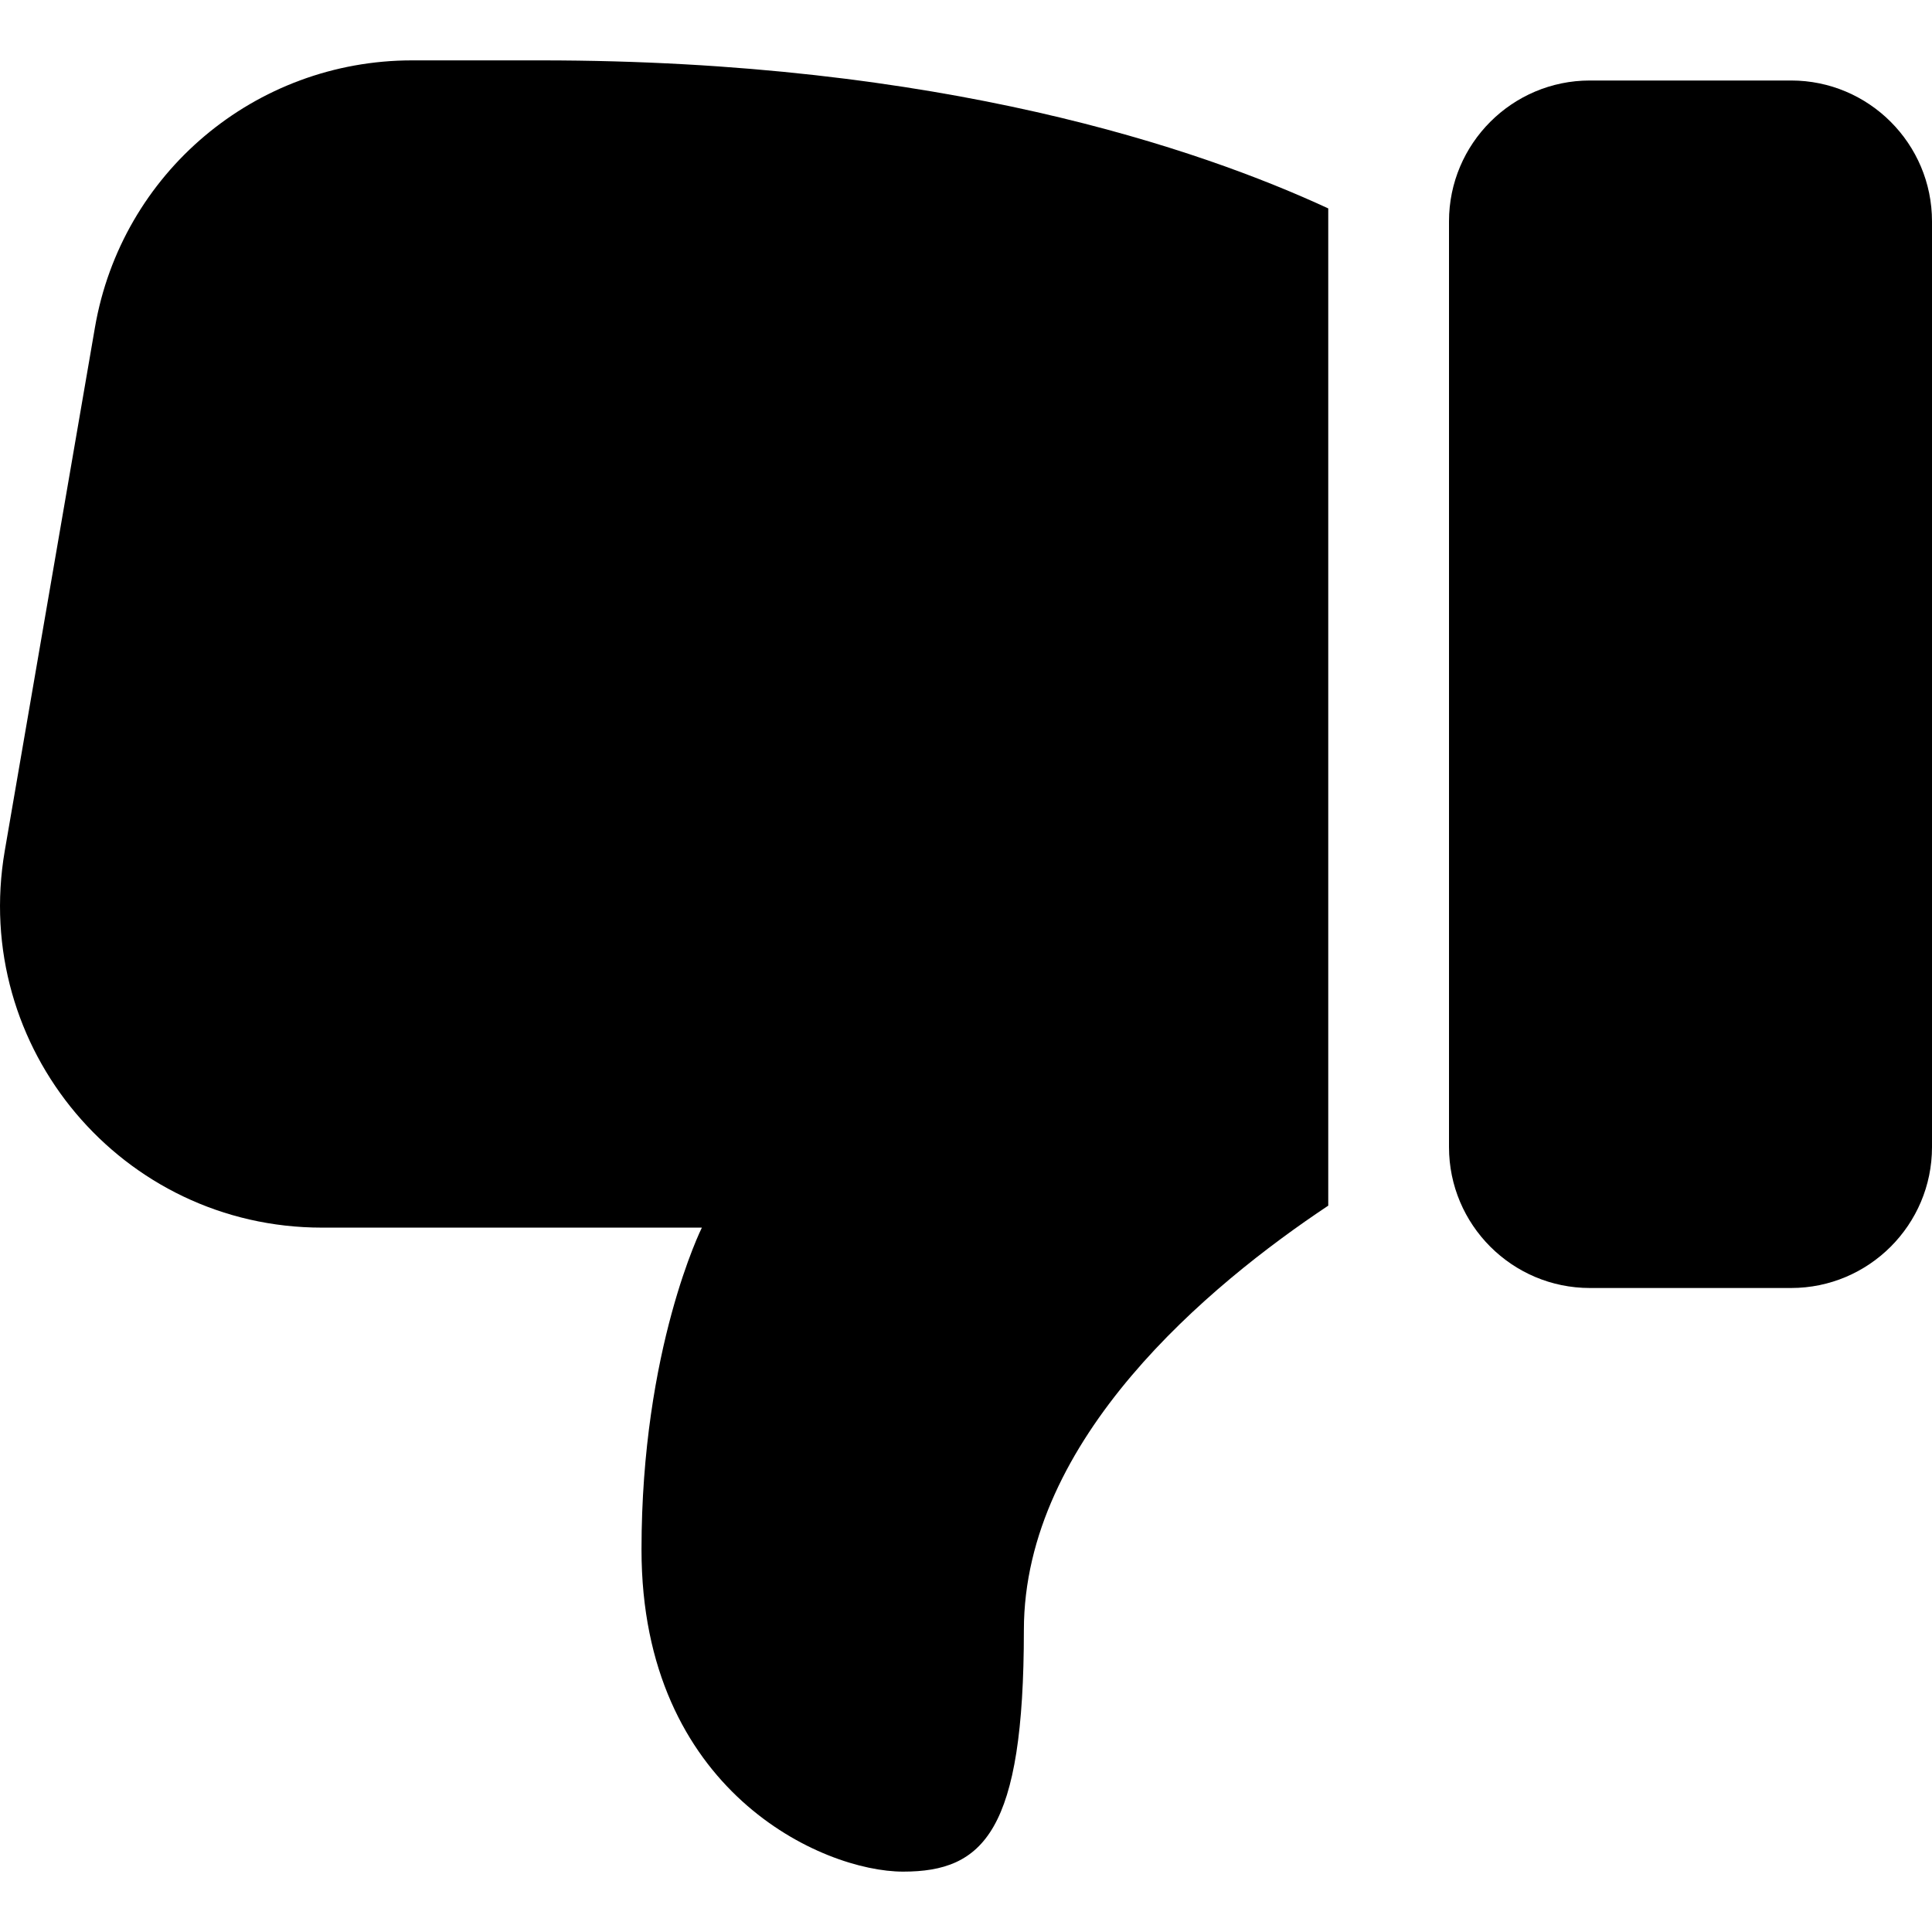
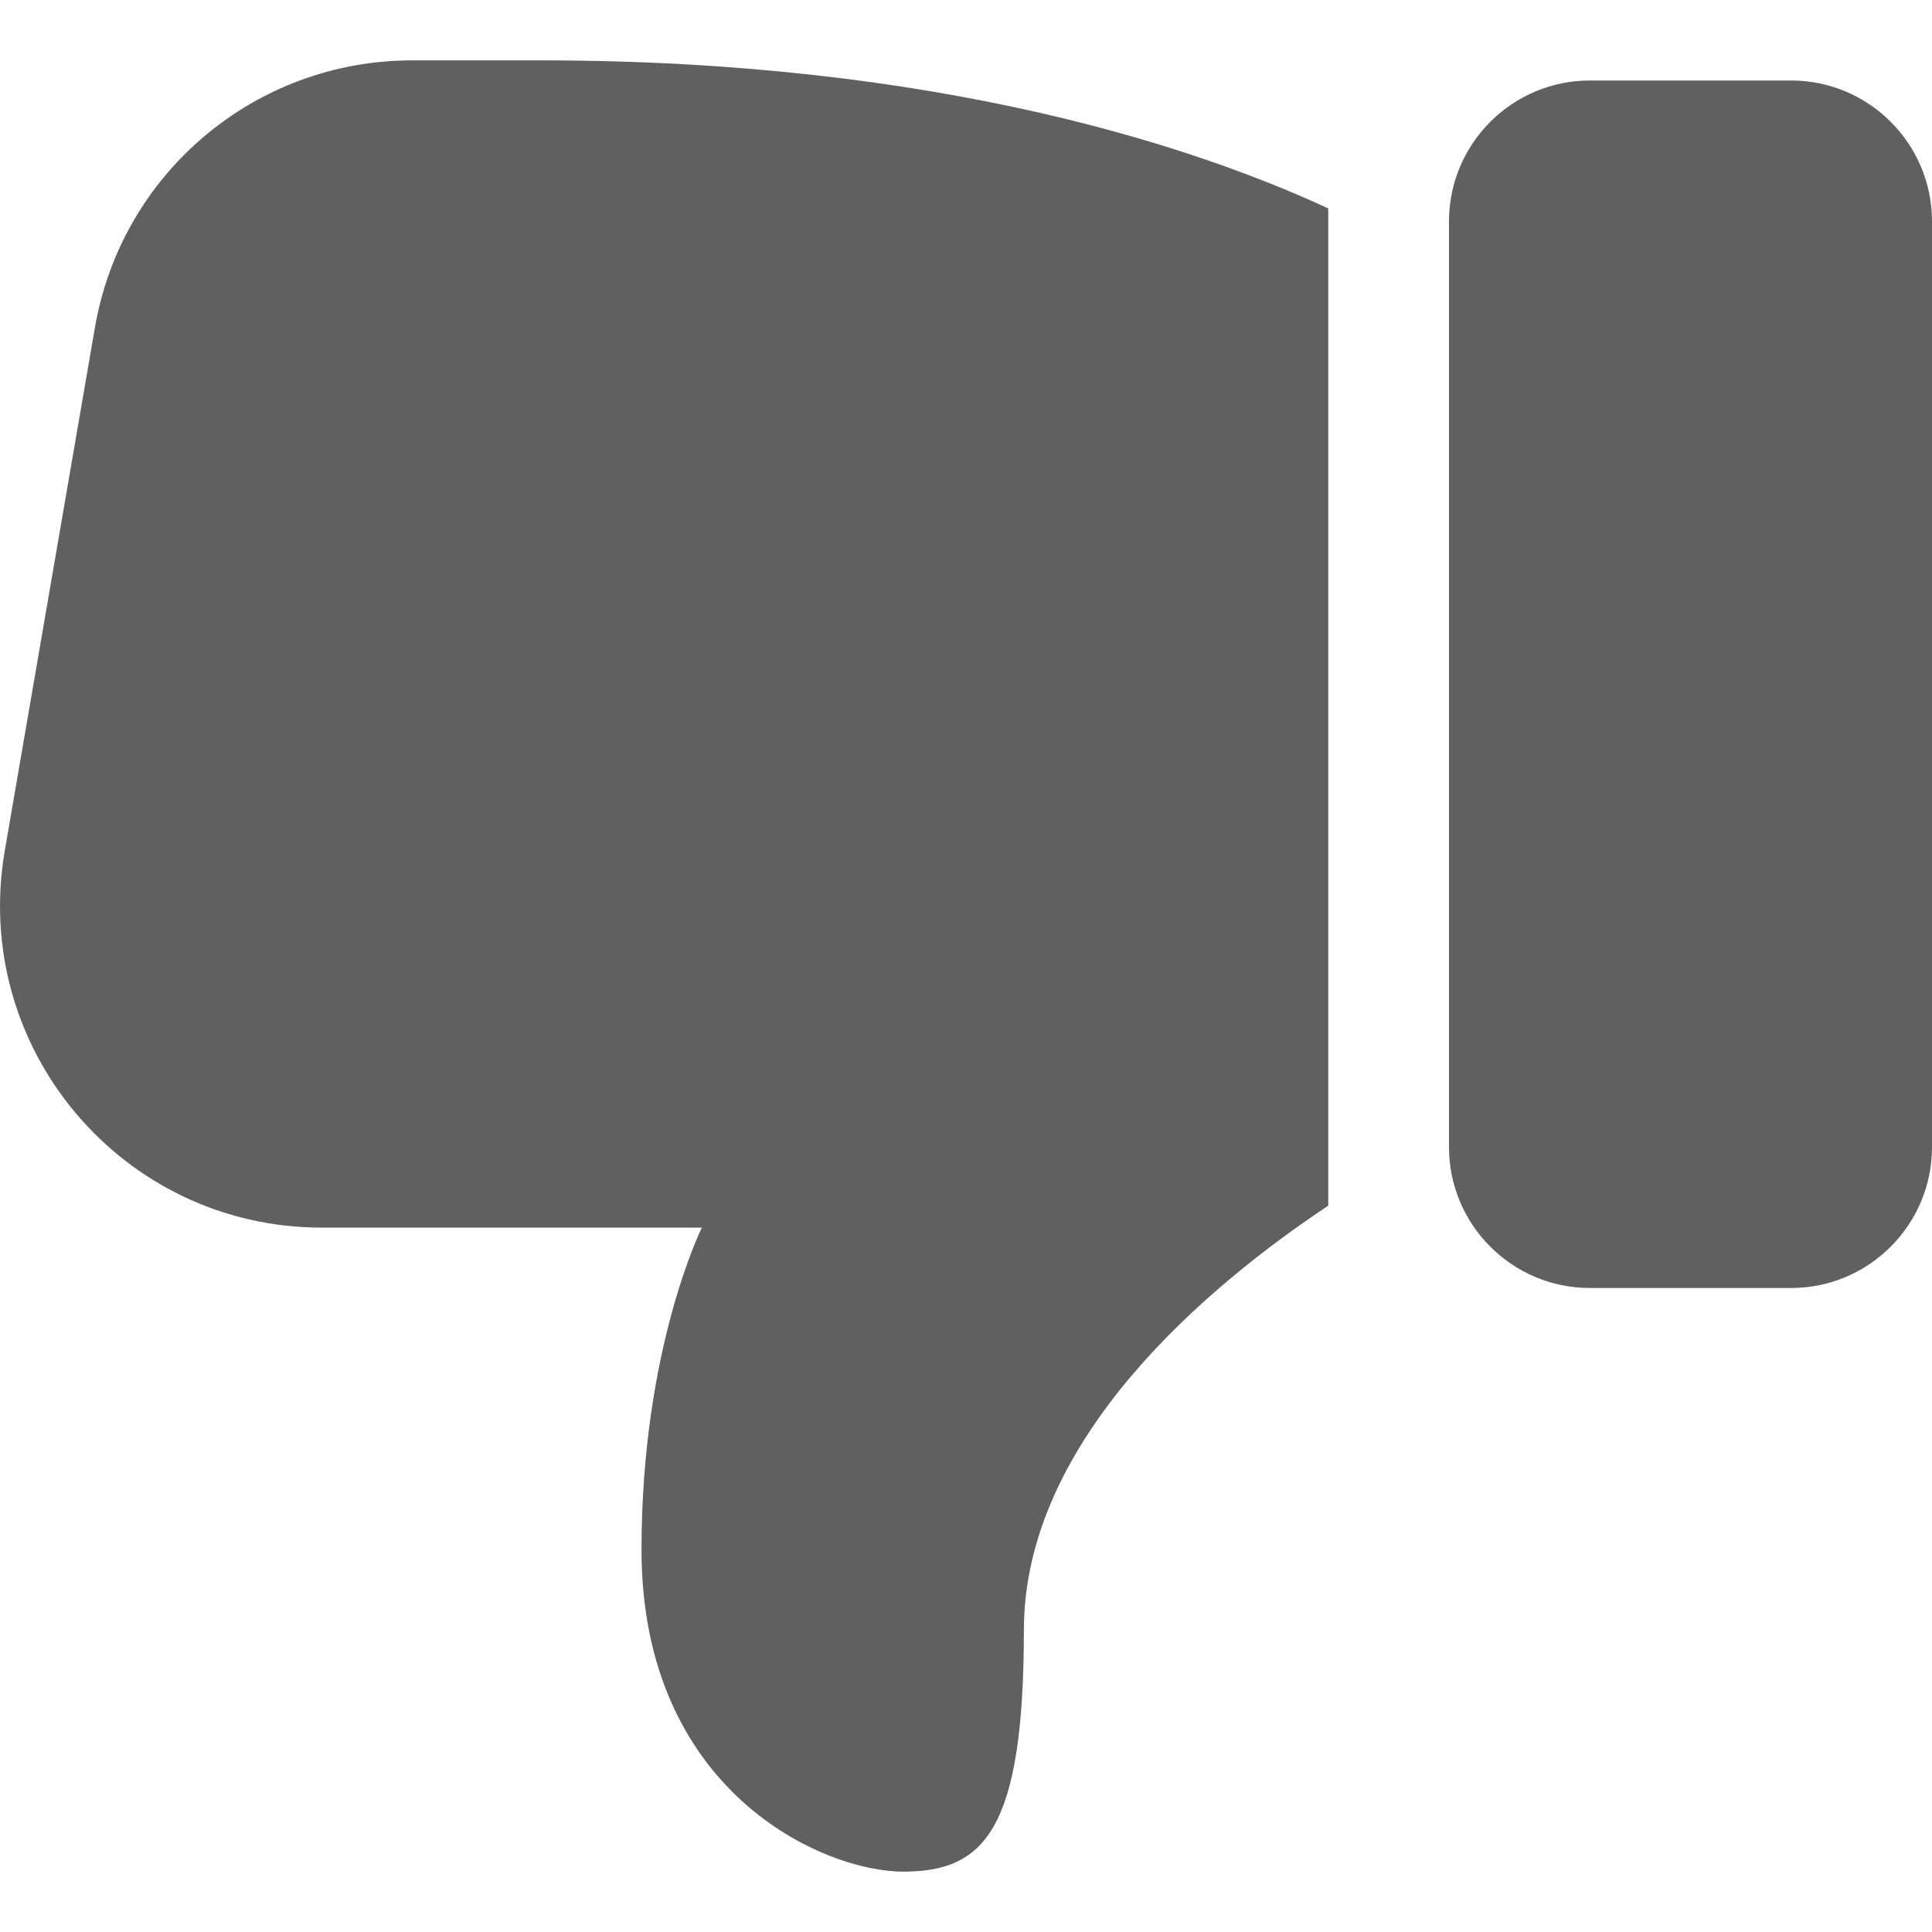
- <svg xmlns="http://www.w3.org/2000/svg" id="Bold" enable-background="new 0 0 24 24" height="512" viewBox="0 0 24 24" width="512">
+ <svg xmlns="http://www.w3.org/2000/svg" id="Bold" fill="#606060" enable-background="new 0 0 24 24" height="512" viewBox="0 0 24 24" width="512">
  <path d="m22.25 1h-2.5c-.965 0-1.75.785-1.75 1.75v11.5c0 .965.785 1.75 1.75 1.75h2.5c.965 0 1.75-.785 1.75-1.75v-11.5c0-.965-.785-1.75-1.75-1.75z" />
  <path d="m5.119.75c-1.95 0-3.61 1.4-3.94 3.32l-1.12 6.5c-.42 2.45 1.46 4.68 3.94 4.68h4.72s-.75 1.5-.75 4c0 3 2.25 4 3.25 4s1.5-.5 1.5-3c0-2.376 2.301-4.288 3.781-5.273v-12.388c-1.601-.741-4.806-1.839-9.781-1.839z" />
</svg>
